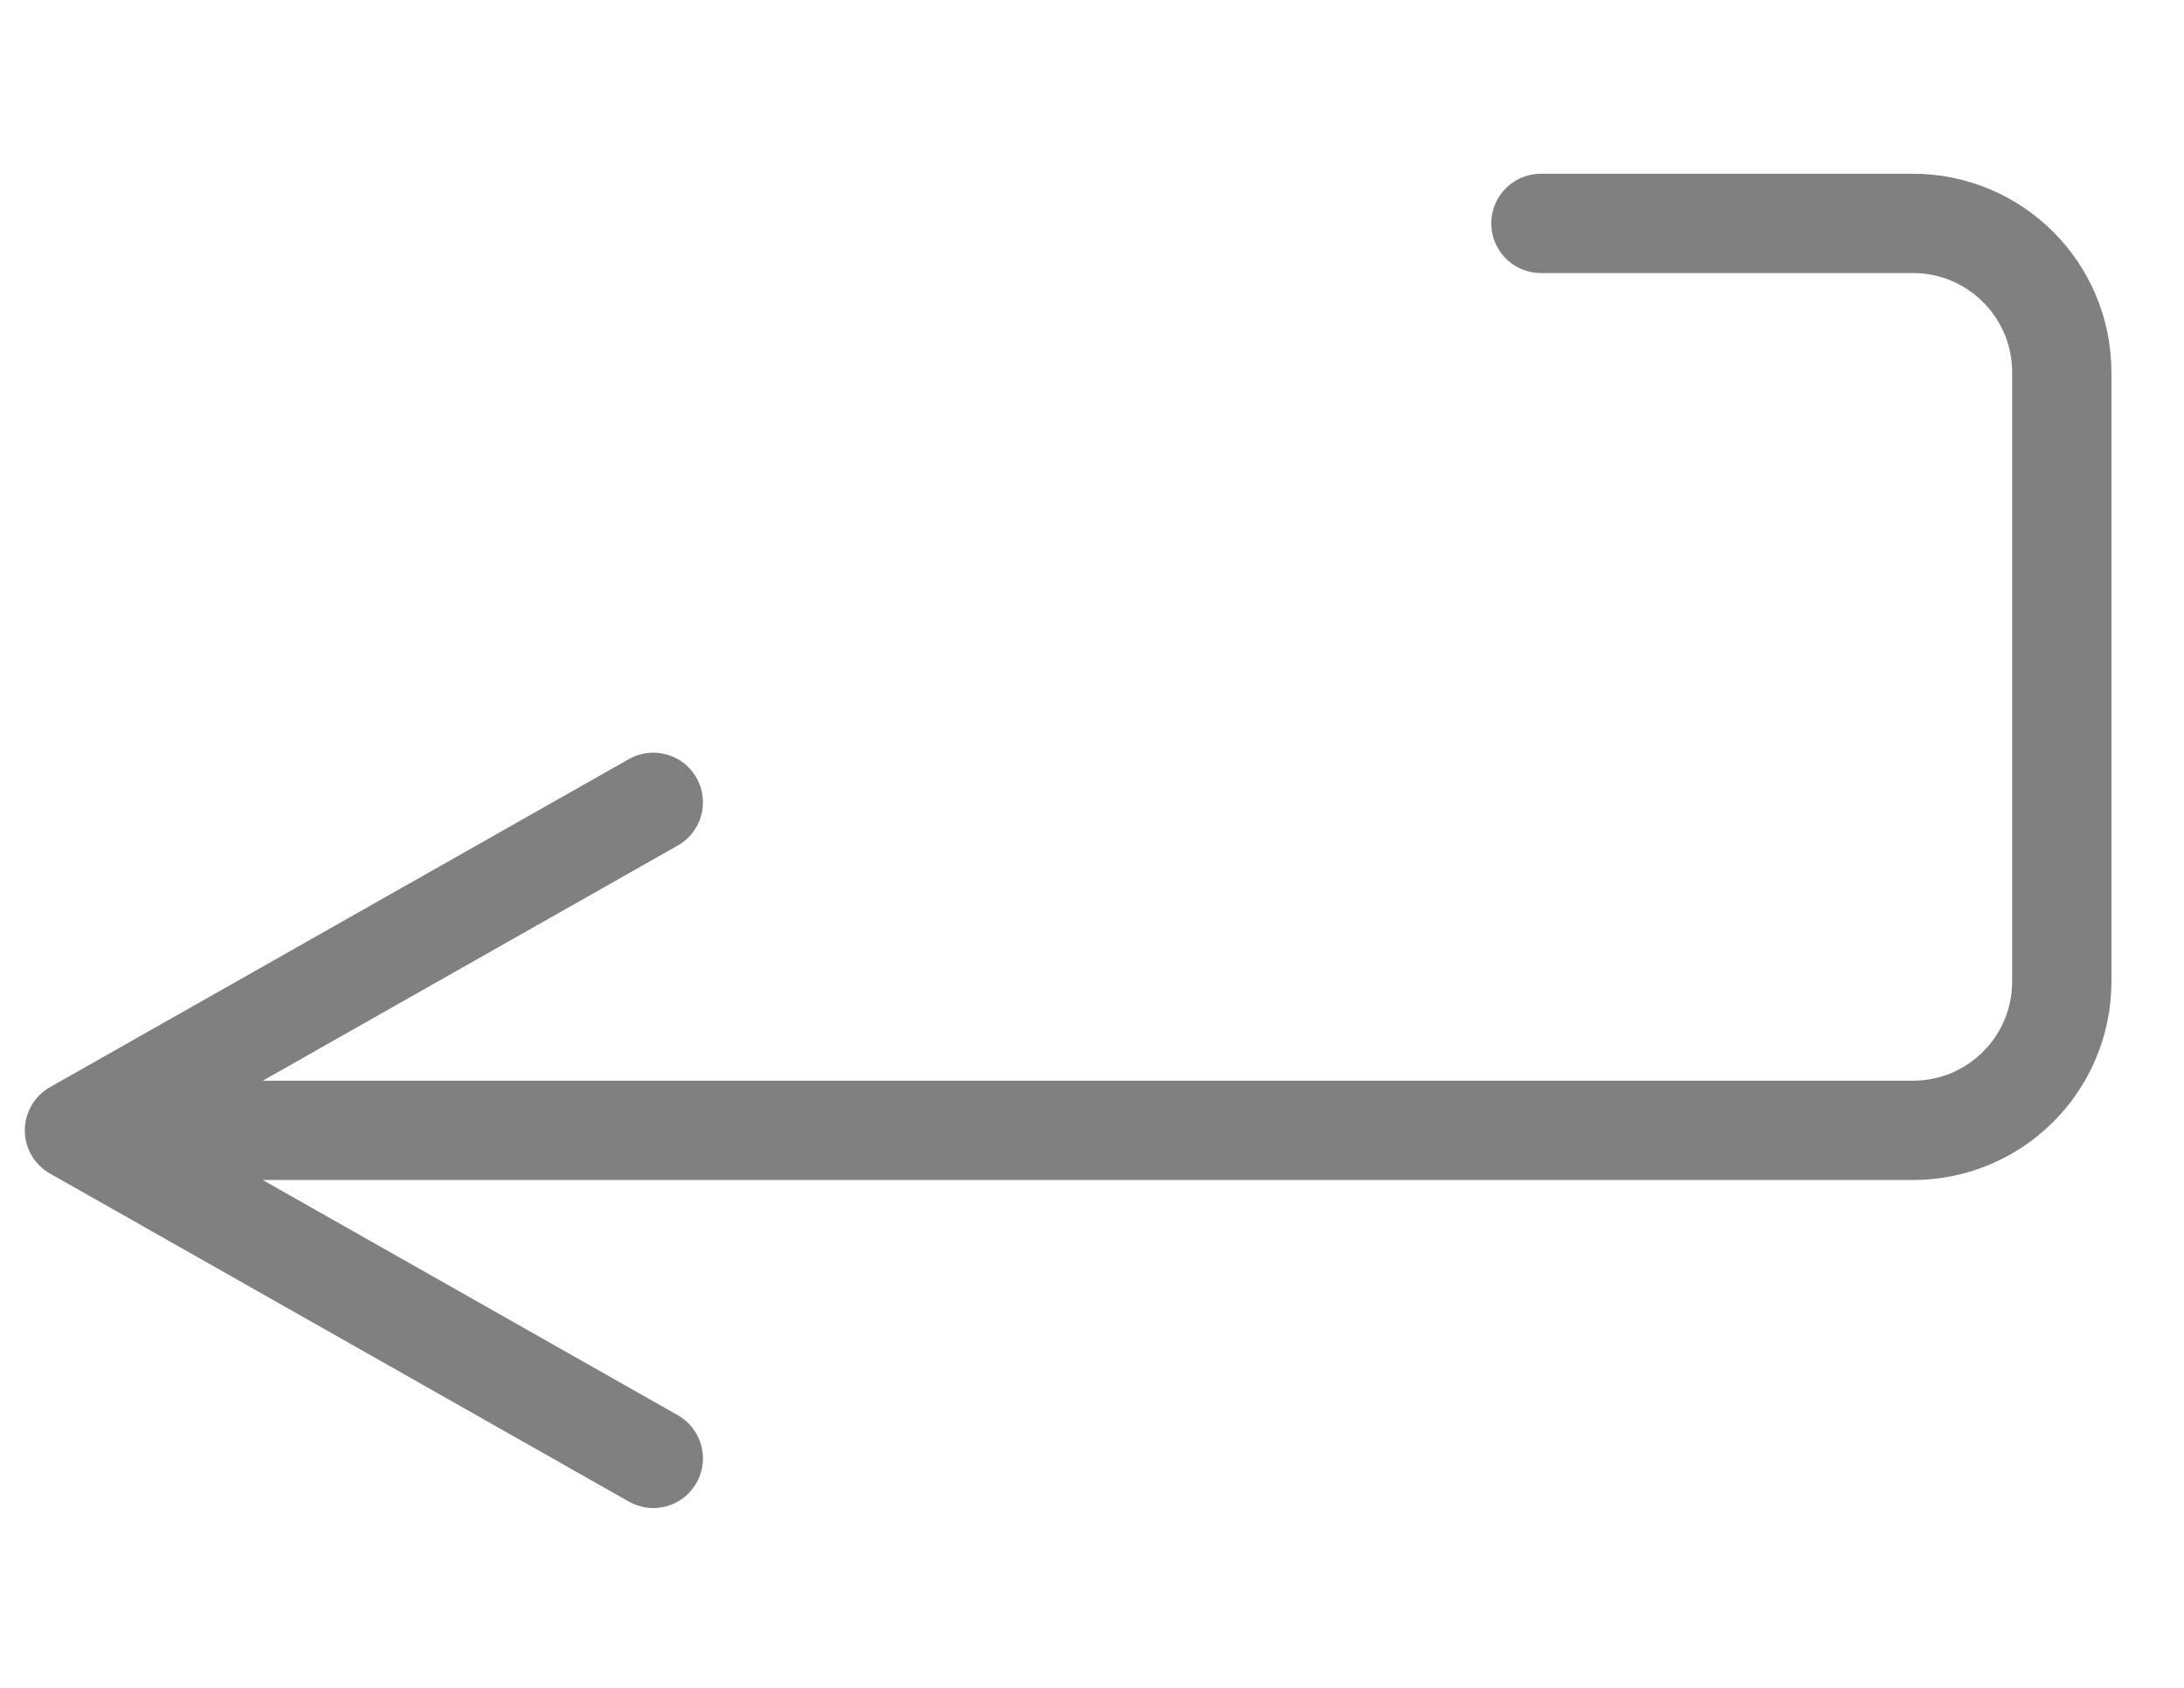
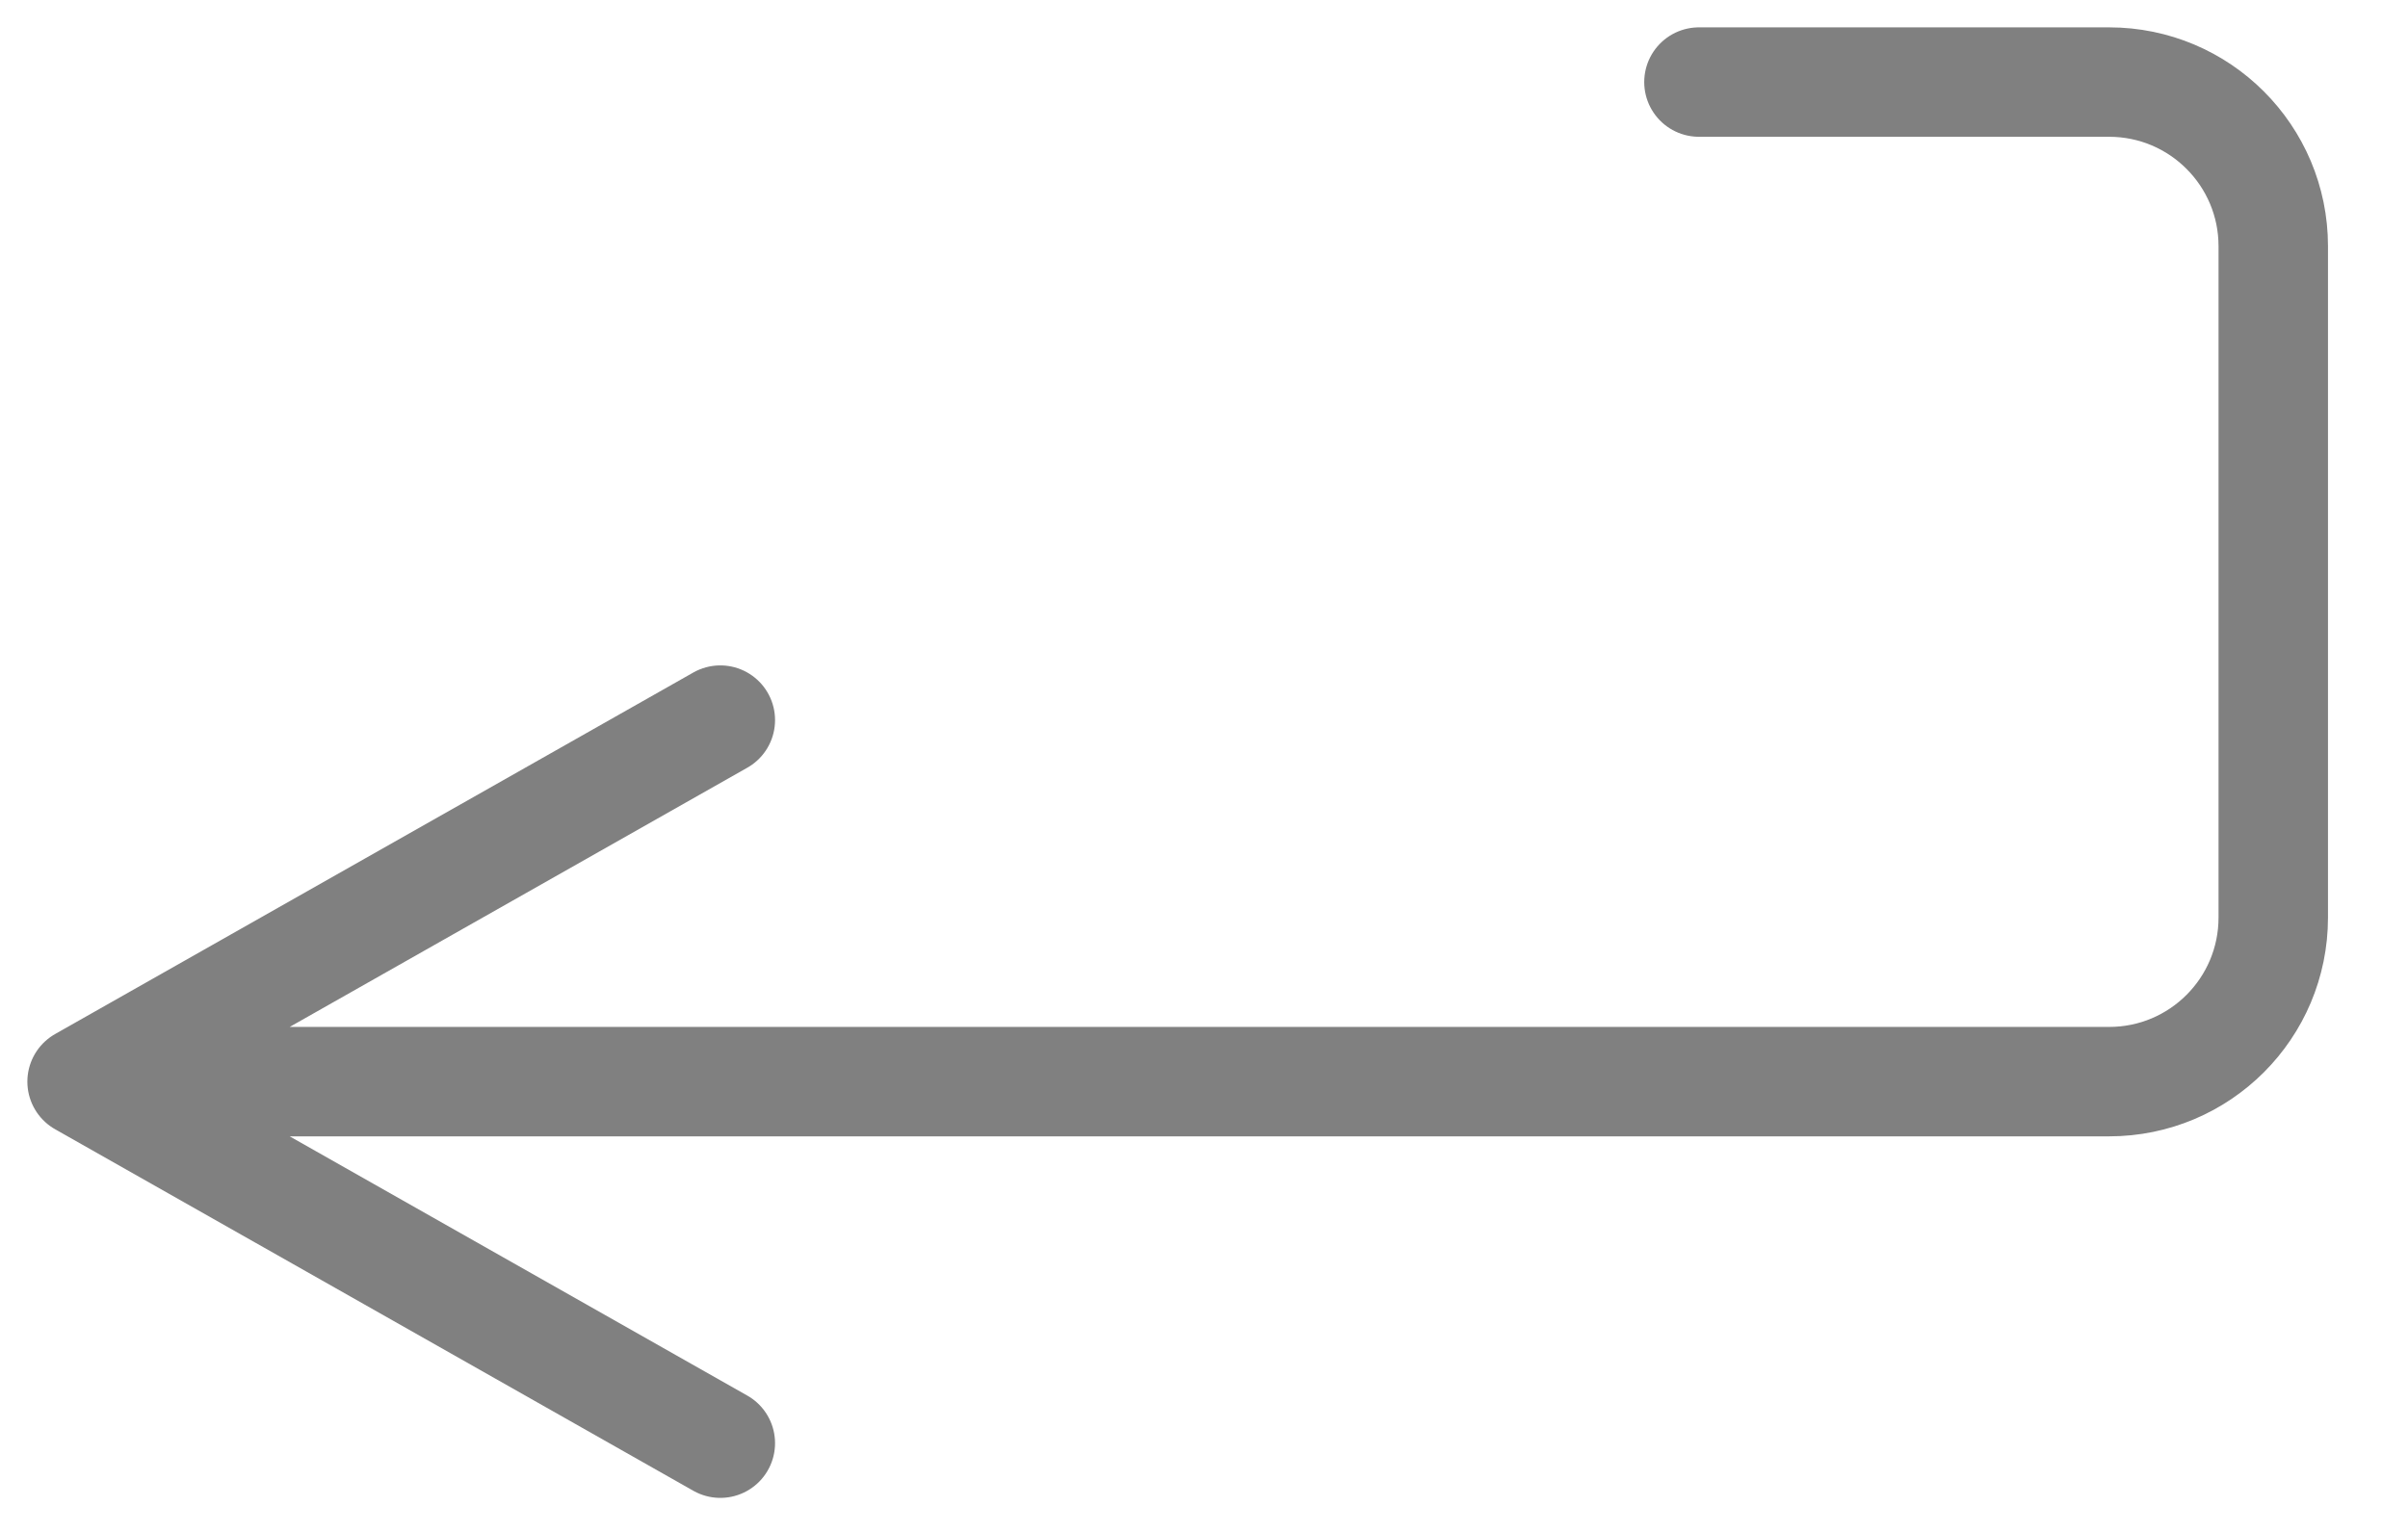
- <svg xmlns="http://www.w3.org/2000/svg" width="22" height="17" viewBox="0 0 22 14" fill="none">
+ <svg xmlns="http://www.w3.org/2000/svg" width="220" height="140" viewBox="0 0 22 14" fill="none">
  <path d="M15.522 0.75H19.269C20.098 0.75 20.769 1.422 20.769 2.25V8.385C20.769 9.214 20.098 9.885 19.269 9.885H0.75M0.75 9.885L6.581 6.581M0.75 9.885L6.581 13.189" stroke="grey" stroke-width="1" stroke-linecap="round" stroke-linejoin="round" />
</svg>
